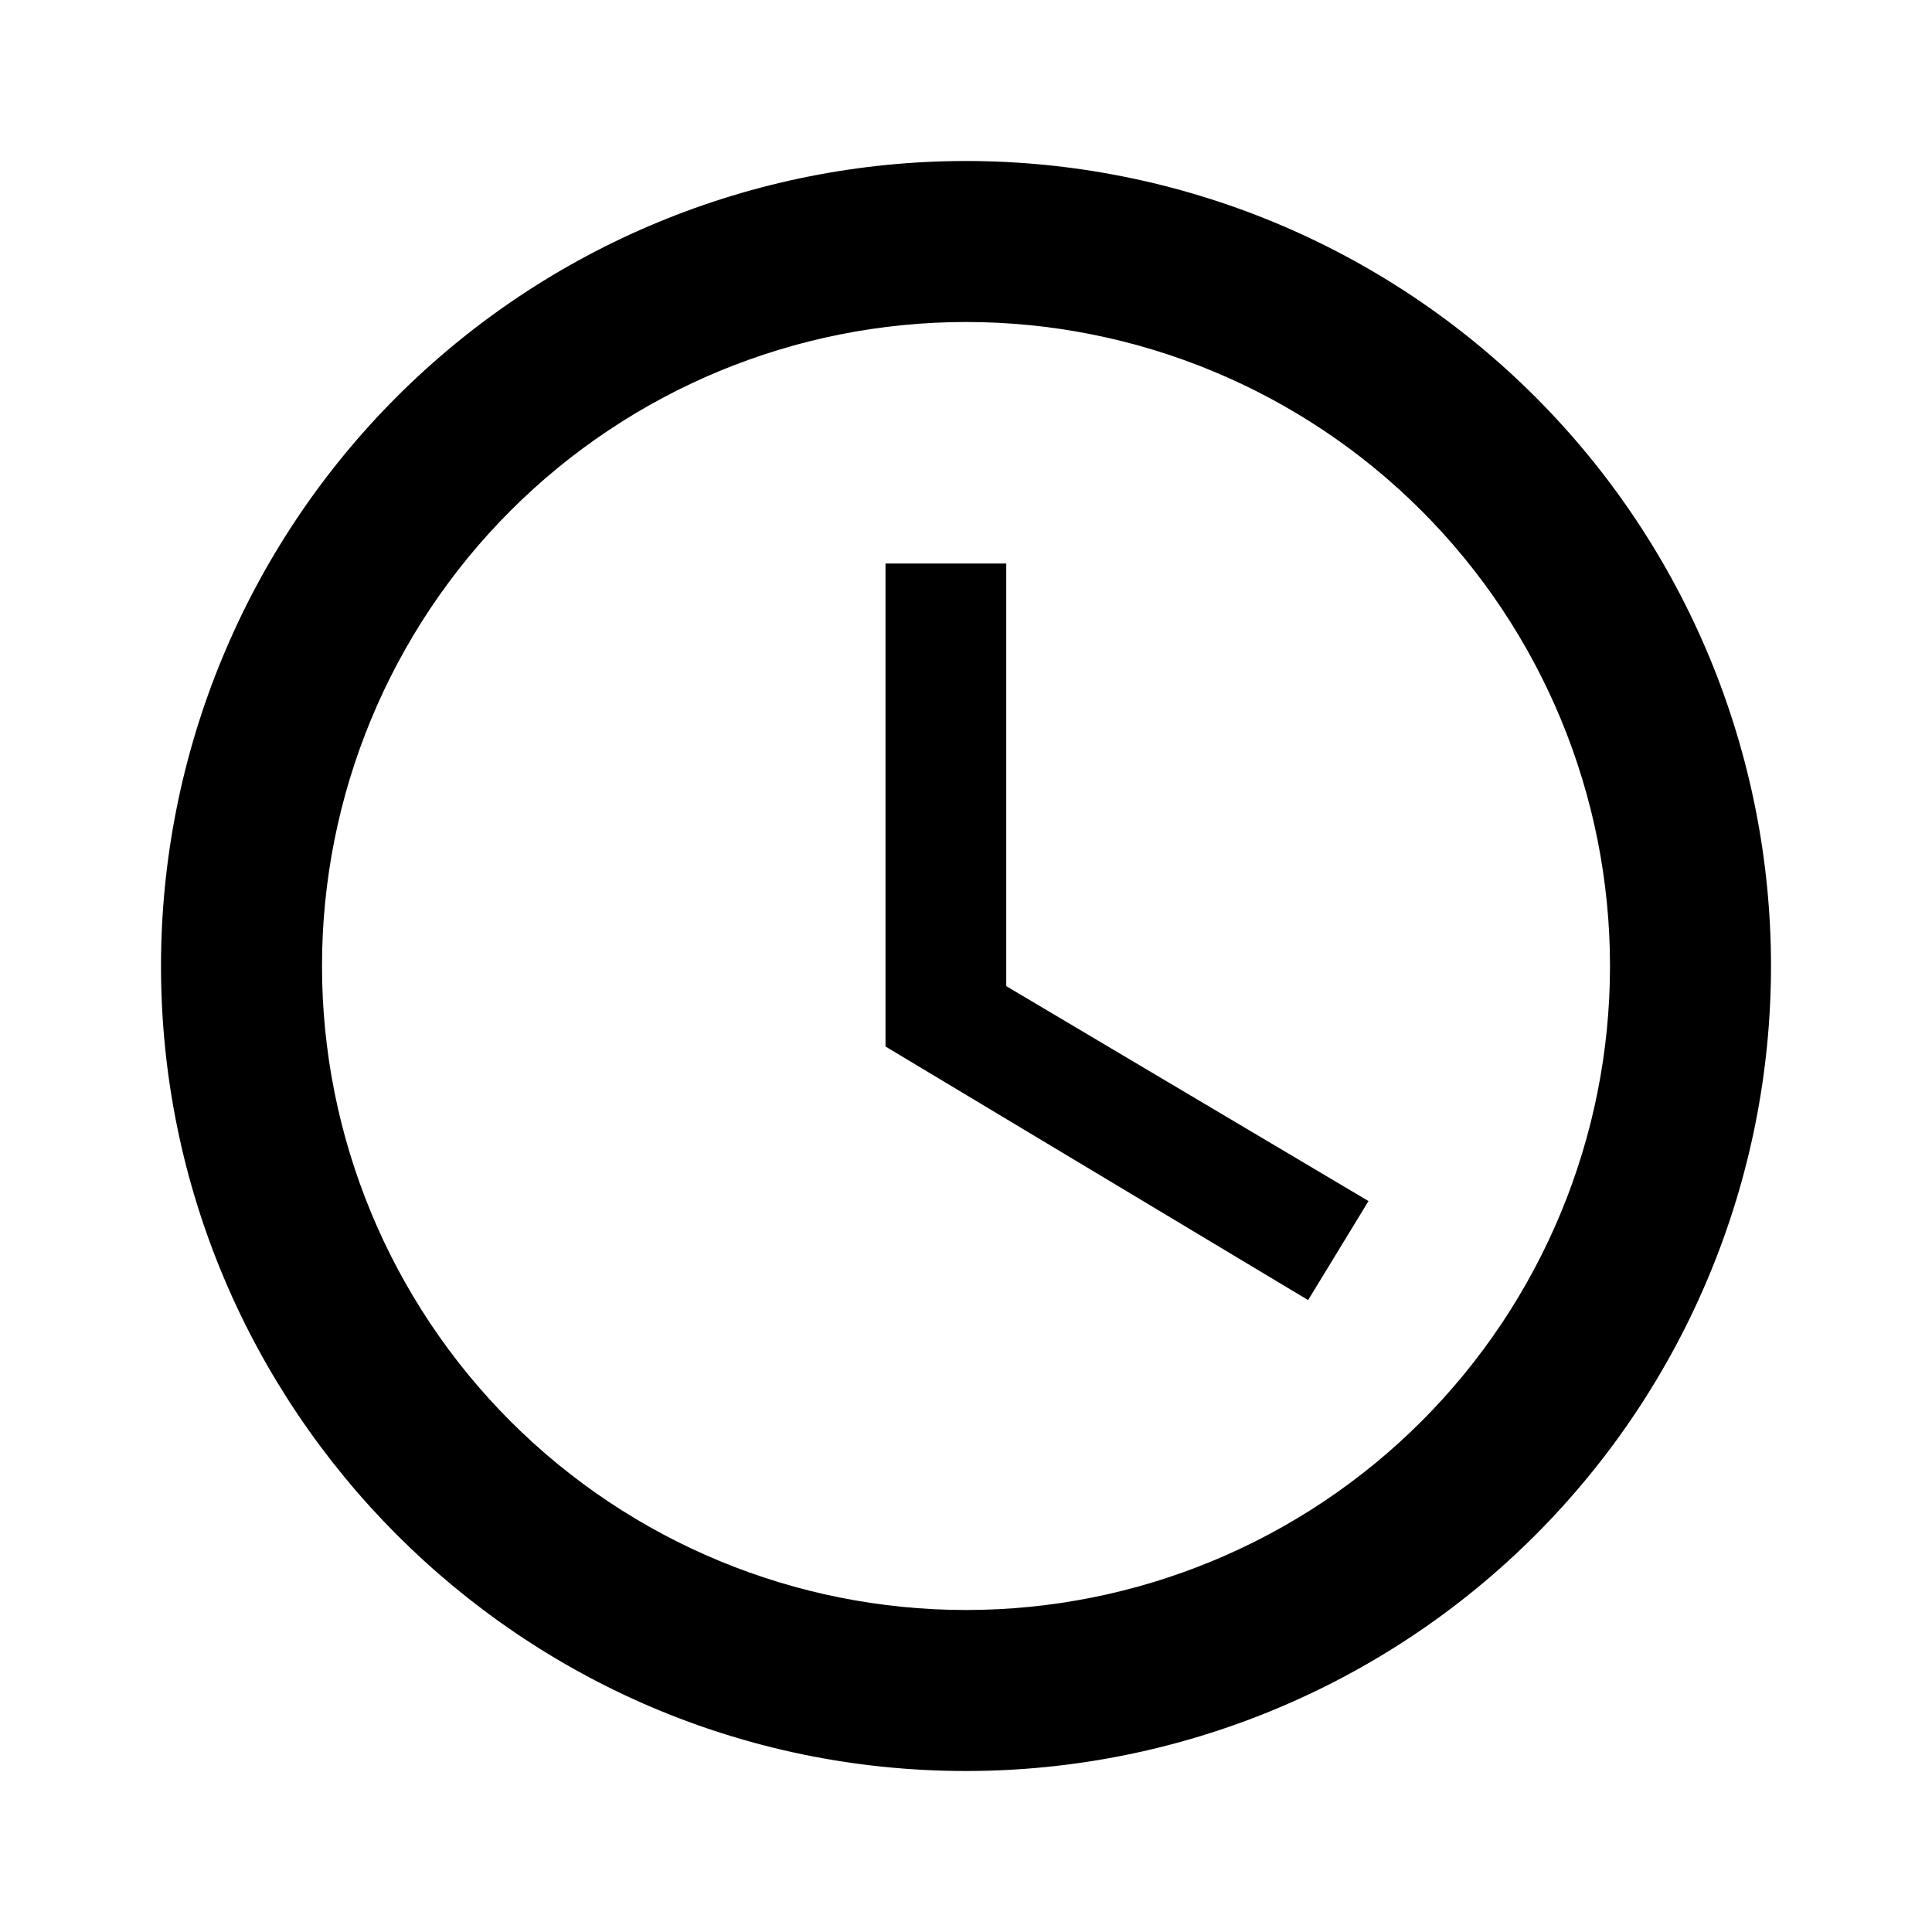
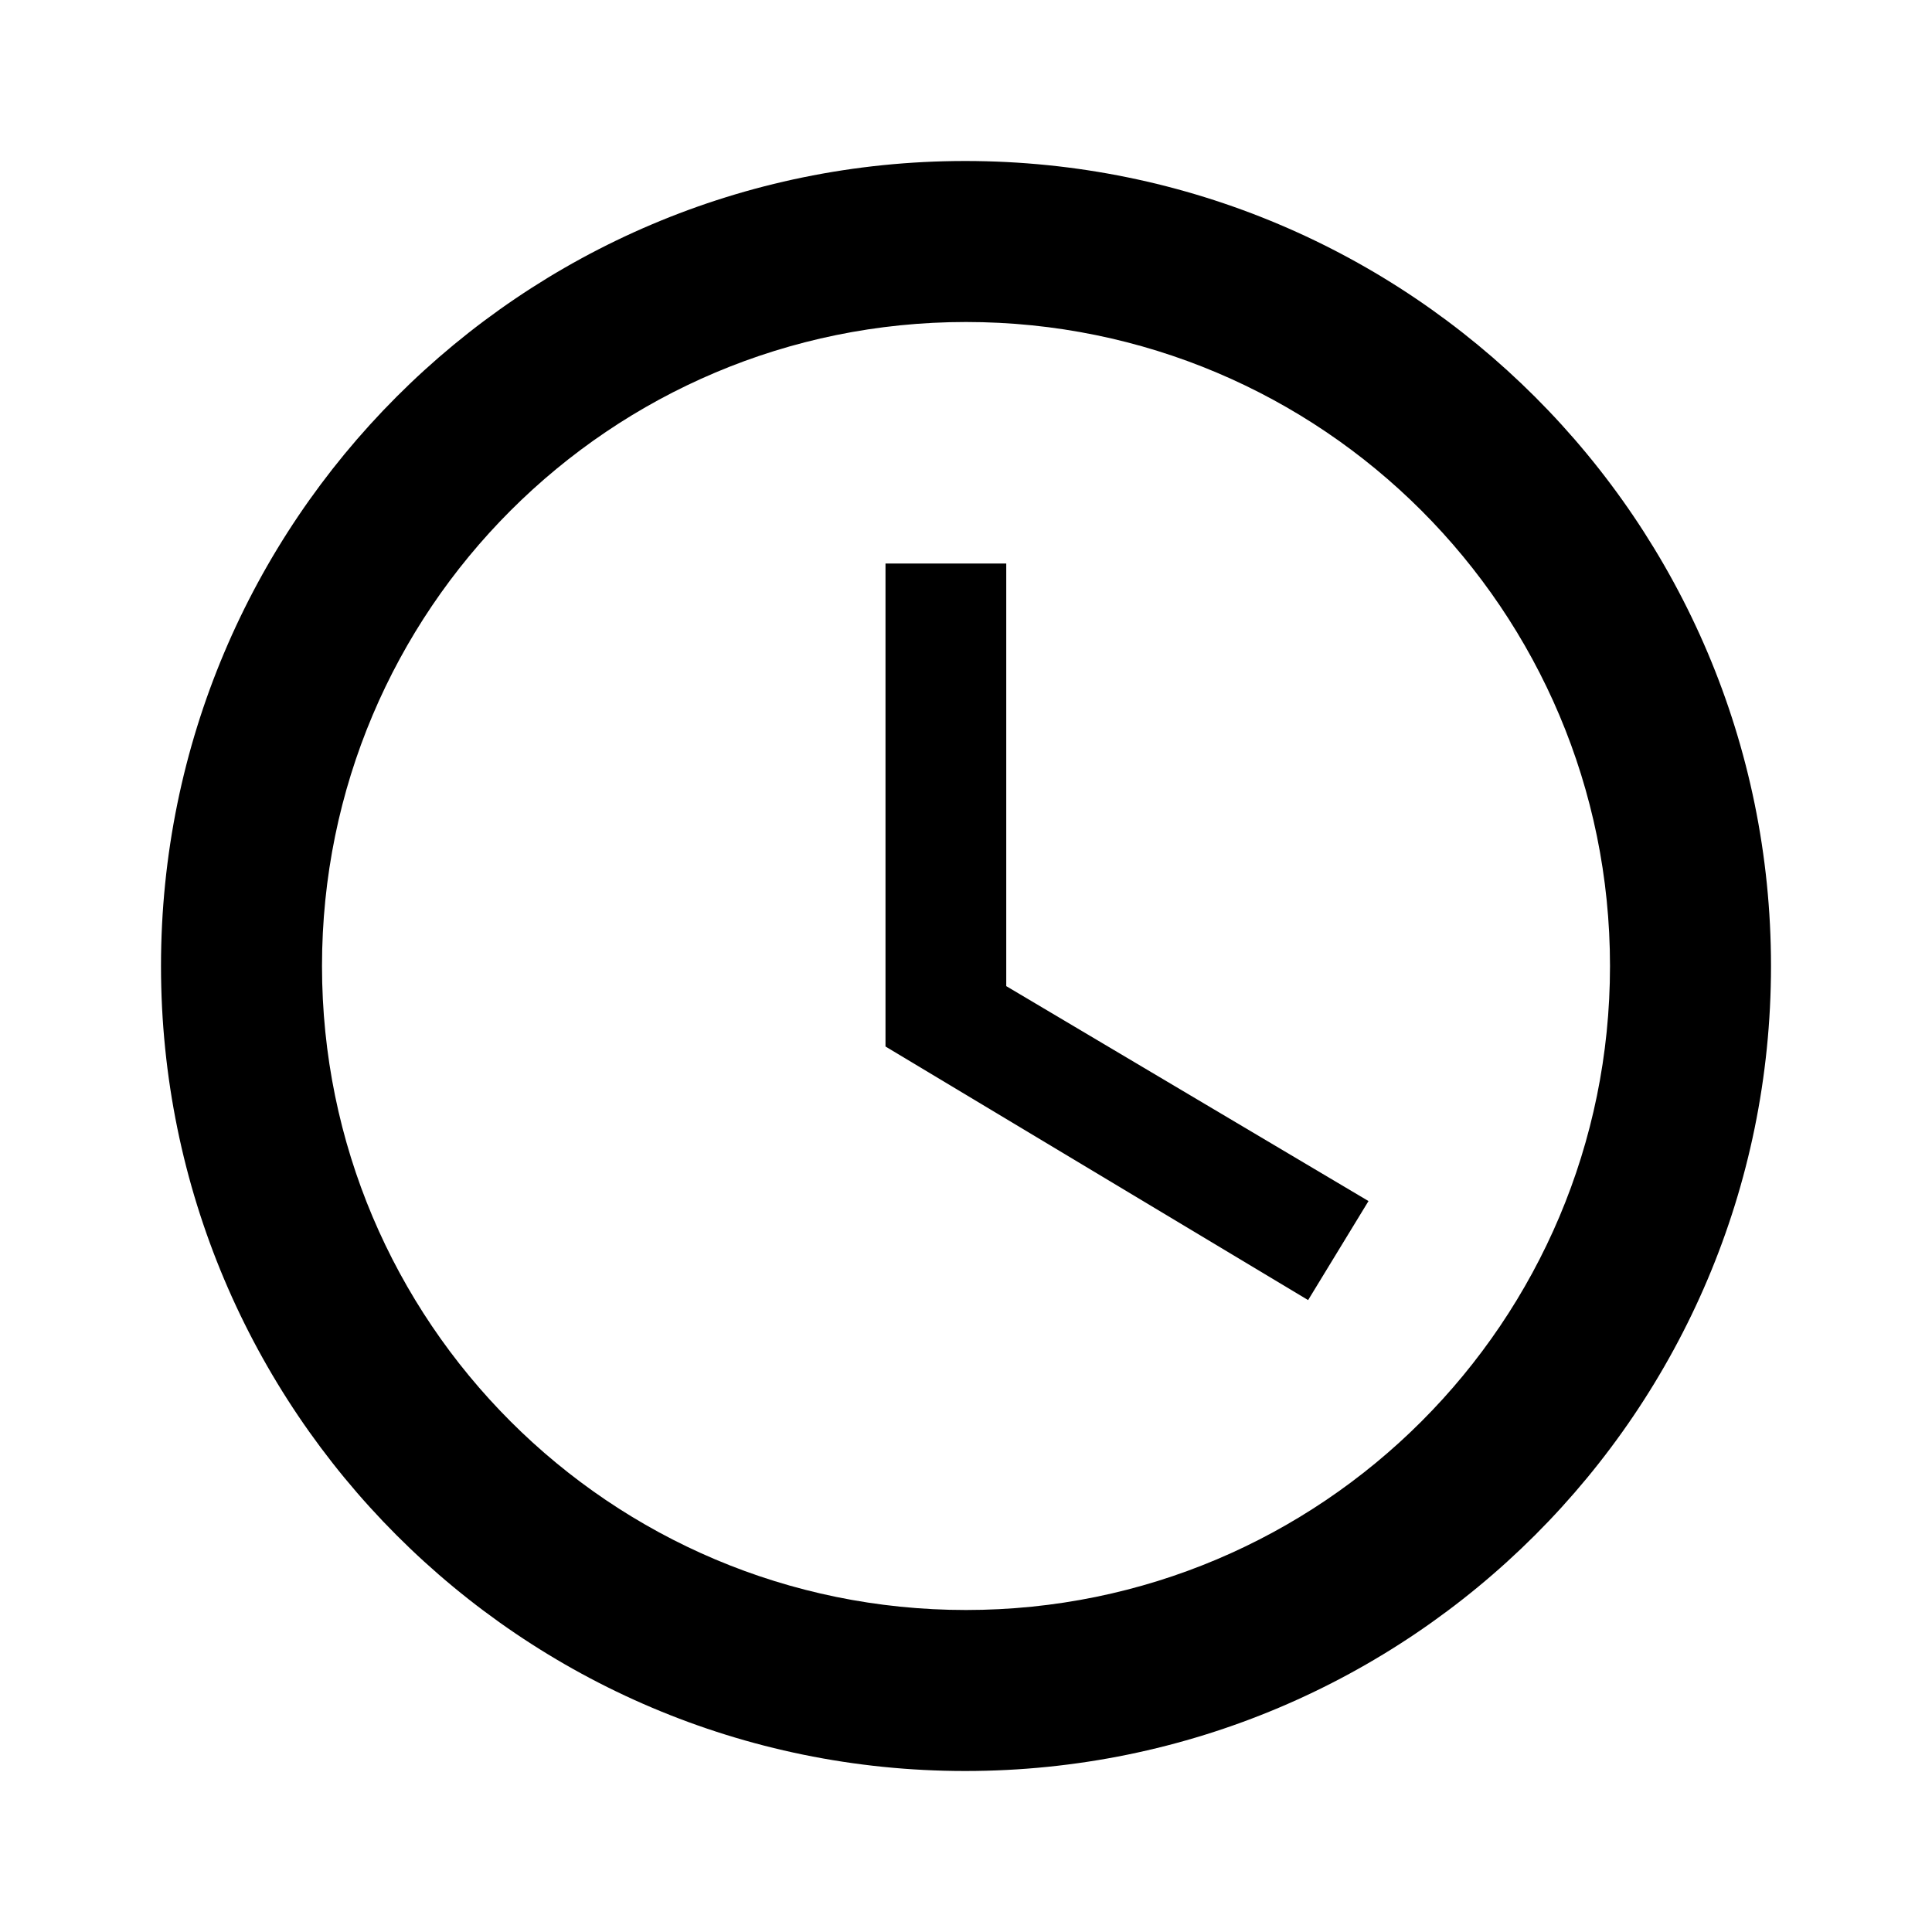
<svg xmlns="http://www.w3.org/2000/svg" width="24" height="24" viewBox="0 0 24 24" fill="none">
-   <path d="M12 20C14.122 20 16.157 19.157 17.657 17.657C19.157 16.157 20 14.122 20 12C20 9.878 19.157 7.843 17.657 6.343C16.157 4.843 14.122 4 12 4C9.878 4 7.843 4.843 6.343 6.343C4.843 7.843 4 9.878 4 12C4 14.122 4.843 16.157 6.343 17.657C7.843 19.157 9.878 20 12 20ZM12 2C13.313 2 14.614 2.259 15.827 2.761C17.04 3.264 18.142 4 19.071 4.929C20 5.858 20.736 6.96 21.239 8.173C21.741 9.386 22 10.687 22 12C22 14.652 20.946 17.196 19.071 19.071C17.196 20.946 14.652 22 12 22C6.47 22 2 17.5 2 12C2 9.348 3.054 6.804 4.929 4.929C6.804 3.054 9.348 2 12 2V2ZM12.5 7V12.25L17 14.92L16.25 16.15L11 13V7H12.5Z" fill="black" />
+   <path d="M11.99 2C6.47 2 2 6.48 2 12C2 17.52 6.47 22 11.99 22C17.52 22 22 17.52 22 12C22 6.48 17.52 2 11.99 2ZM12 20C7.58 20 4 16.42 4 12C4 7.58 7.58 4 12 4C16.42 4 20 7.58 20 12C20 16.42 16.42 20 12 20Z" fill="black" />
+   <path d="M12.5 7H11V13L16.25 16.15L17 14.92L12.5 12.25V7Z" fill="black" />
</svg>
